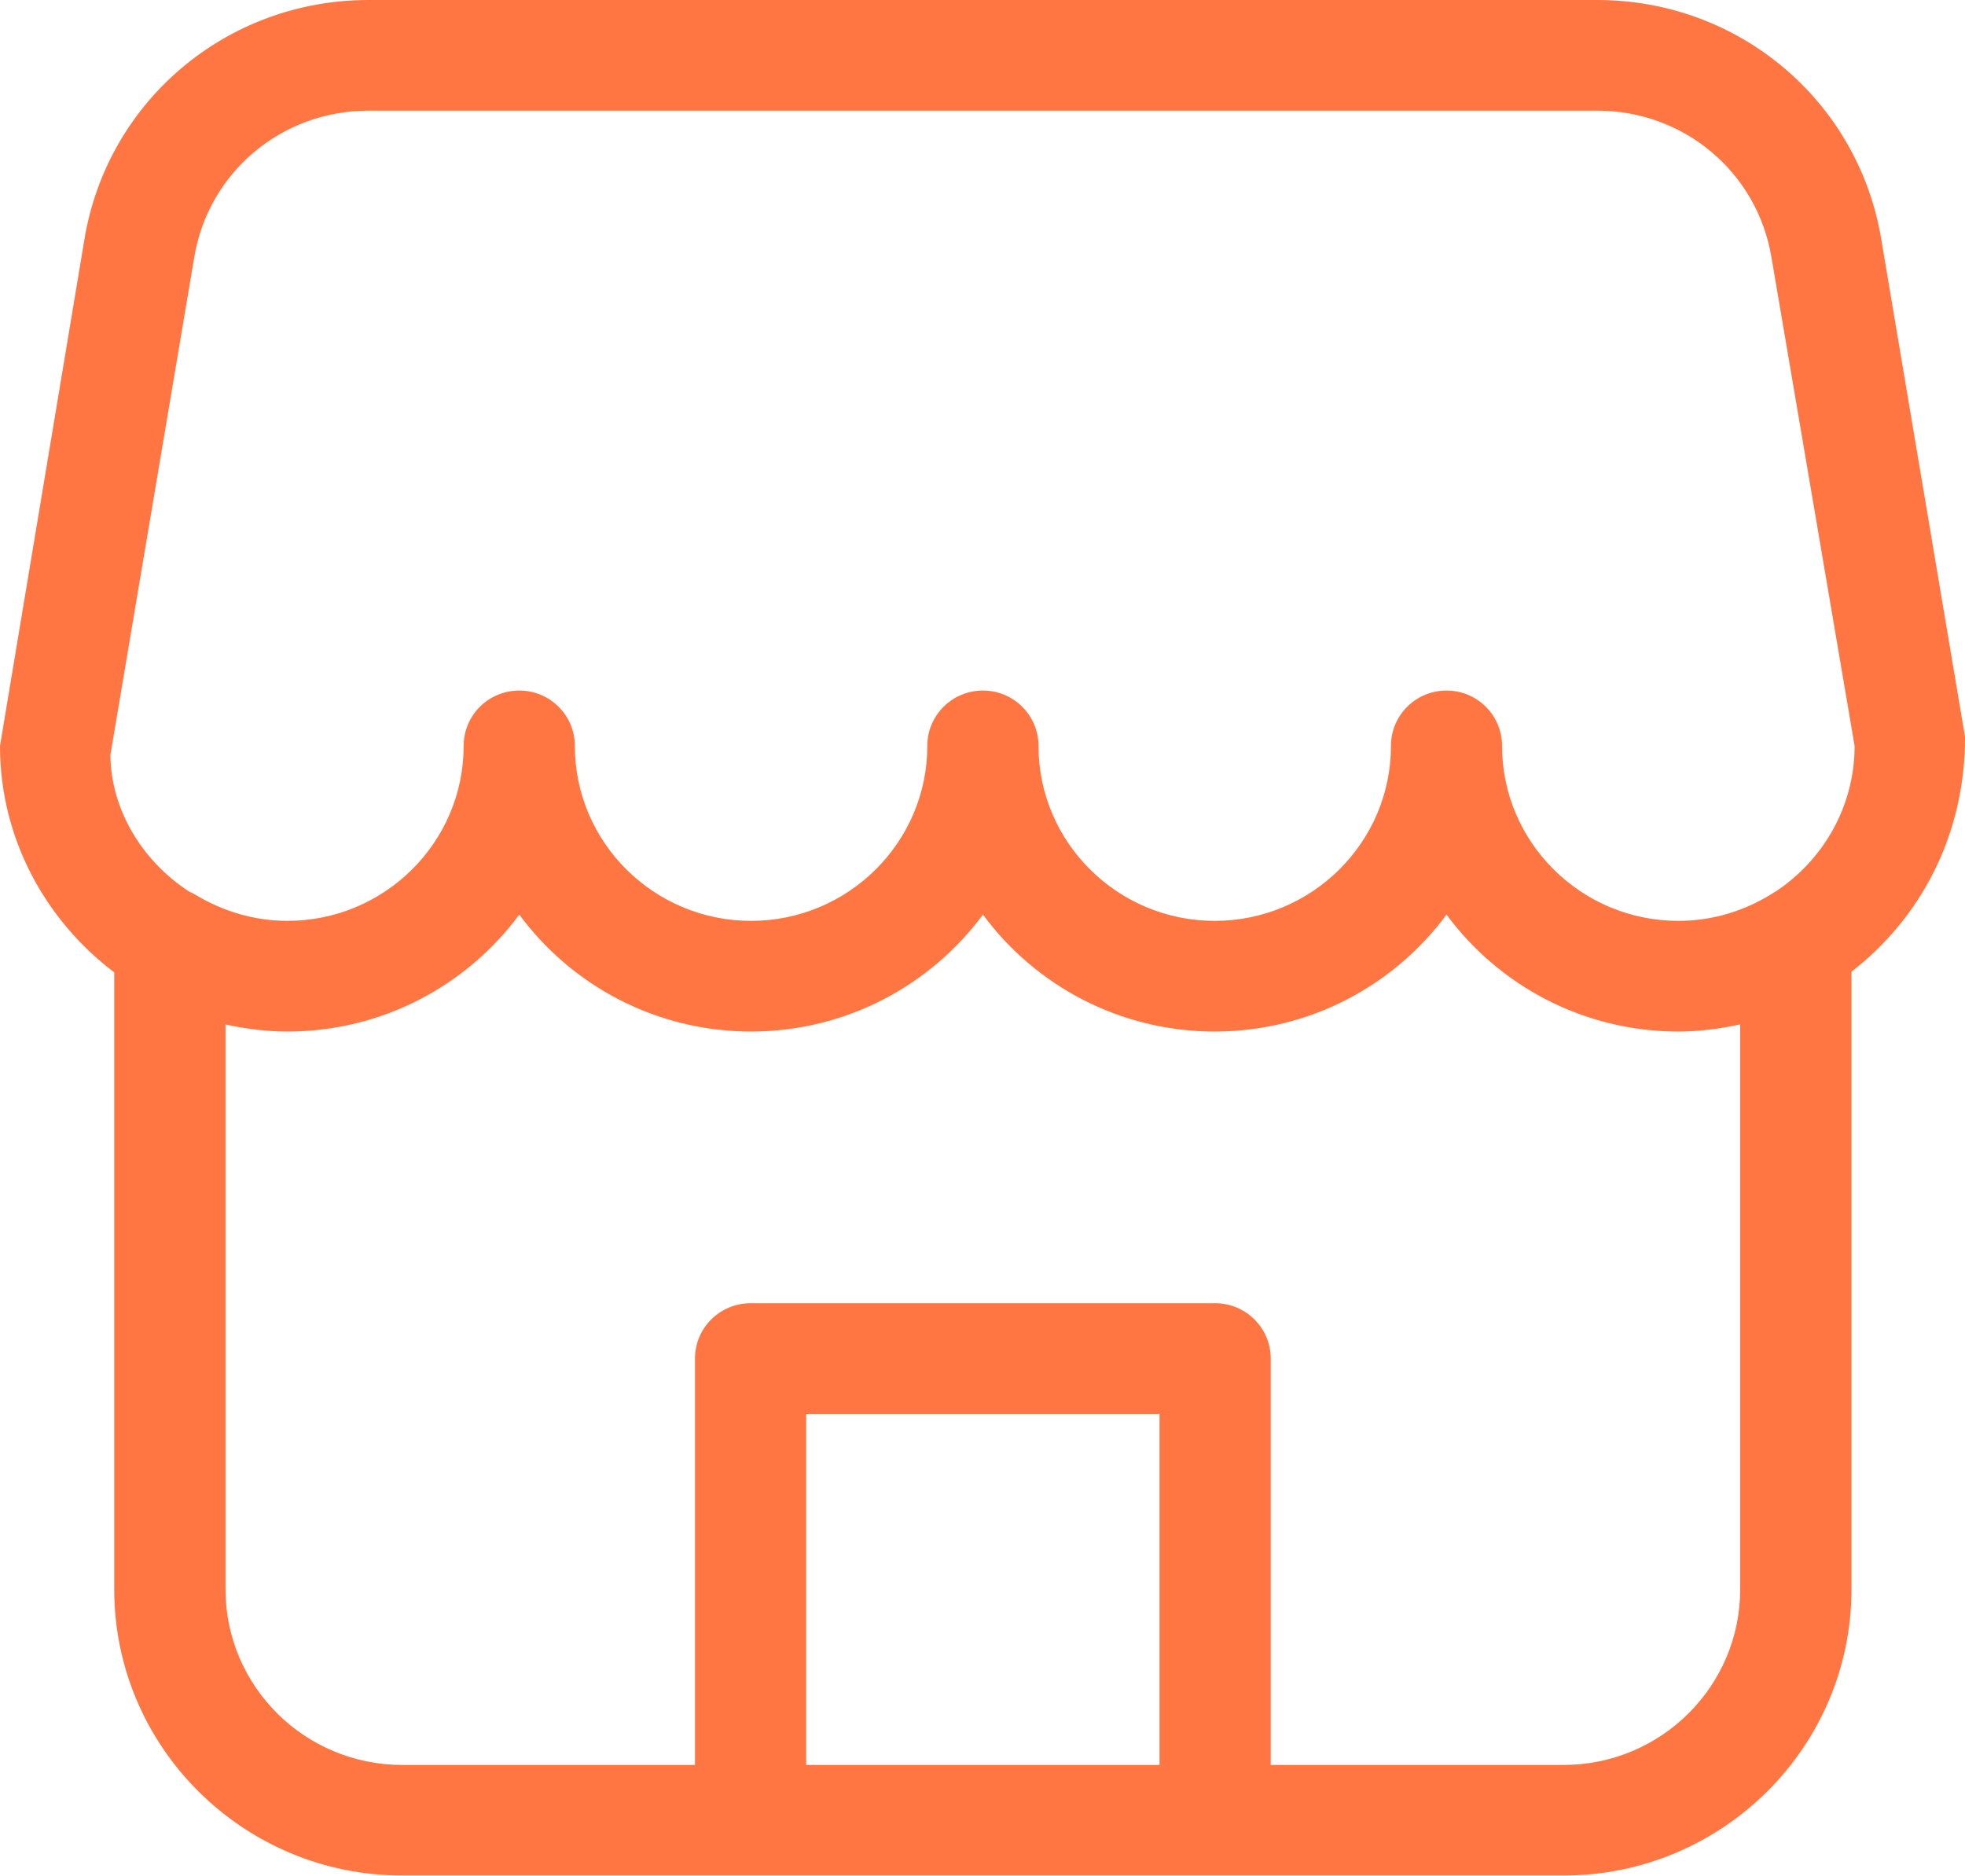
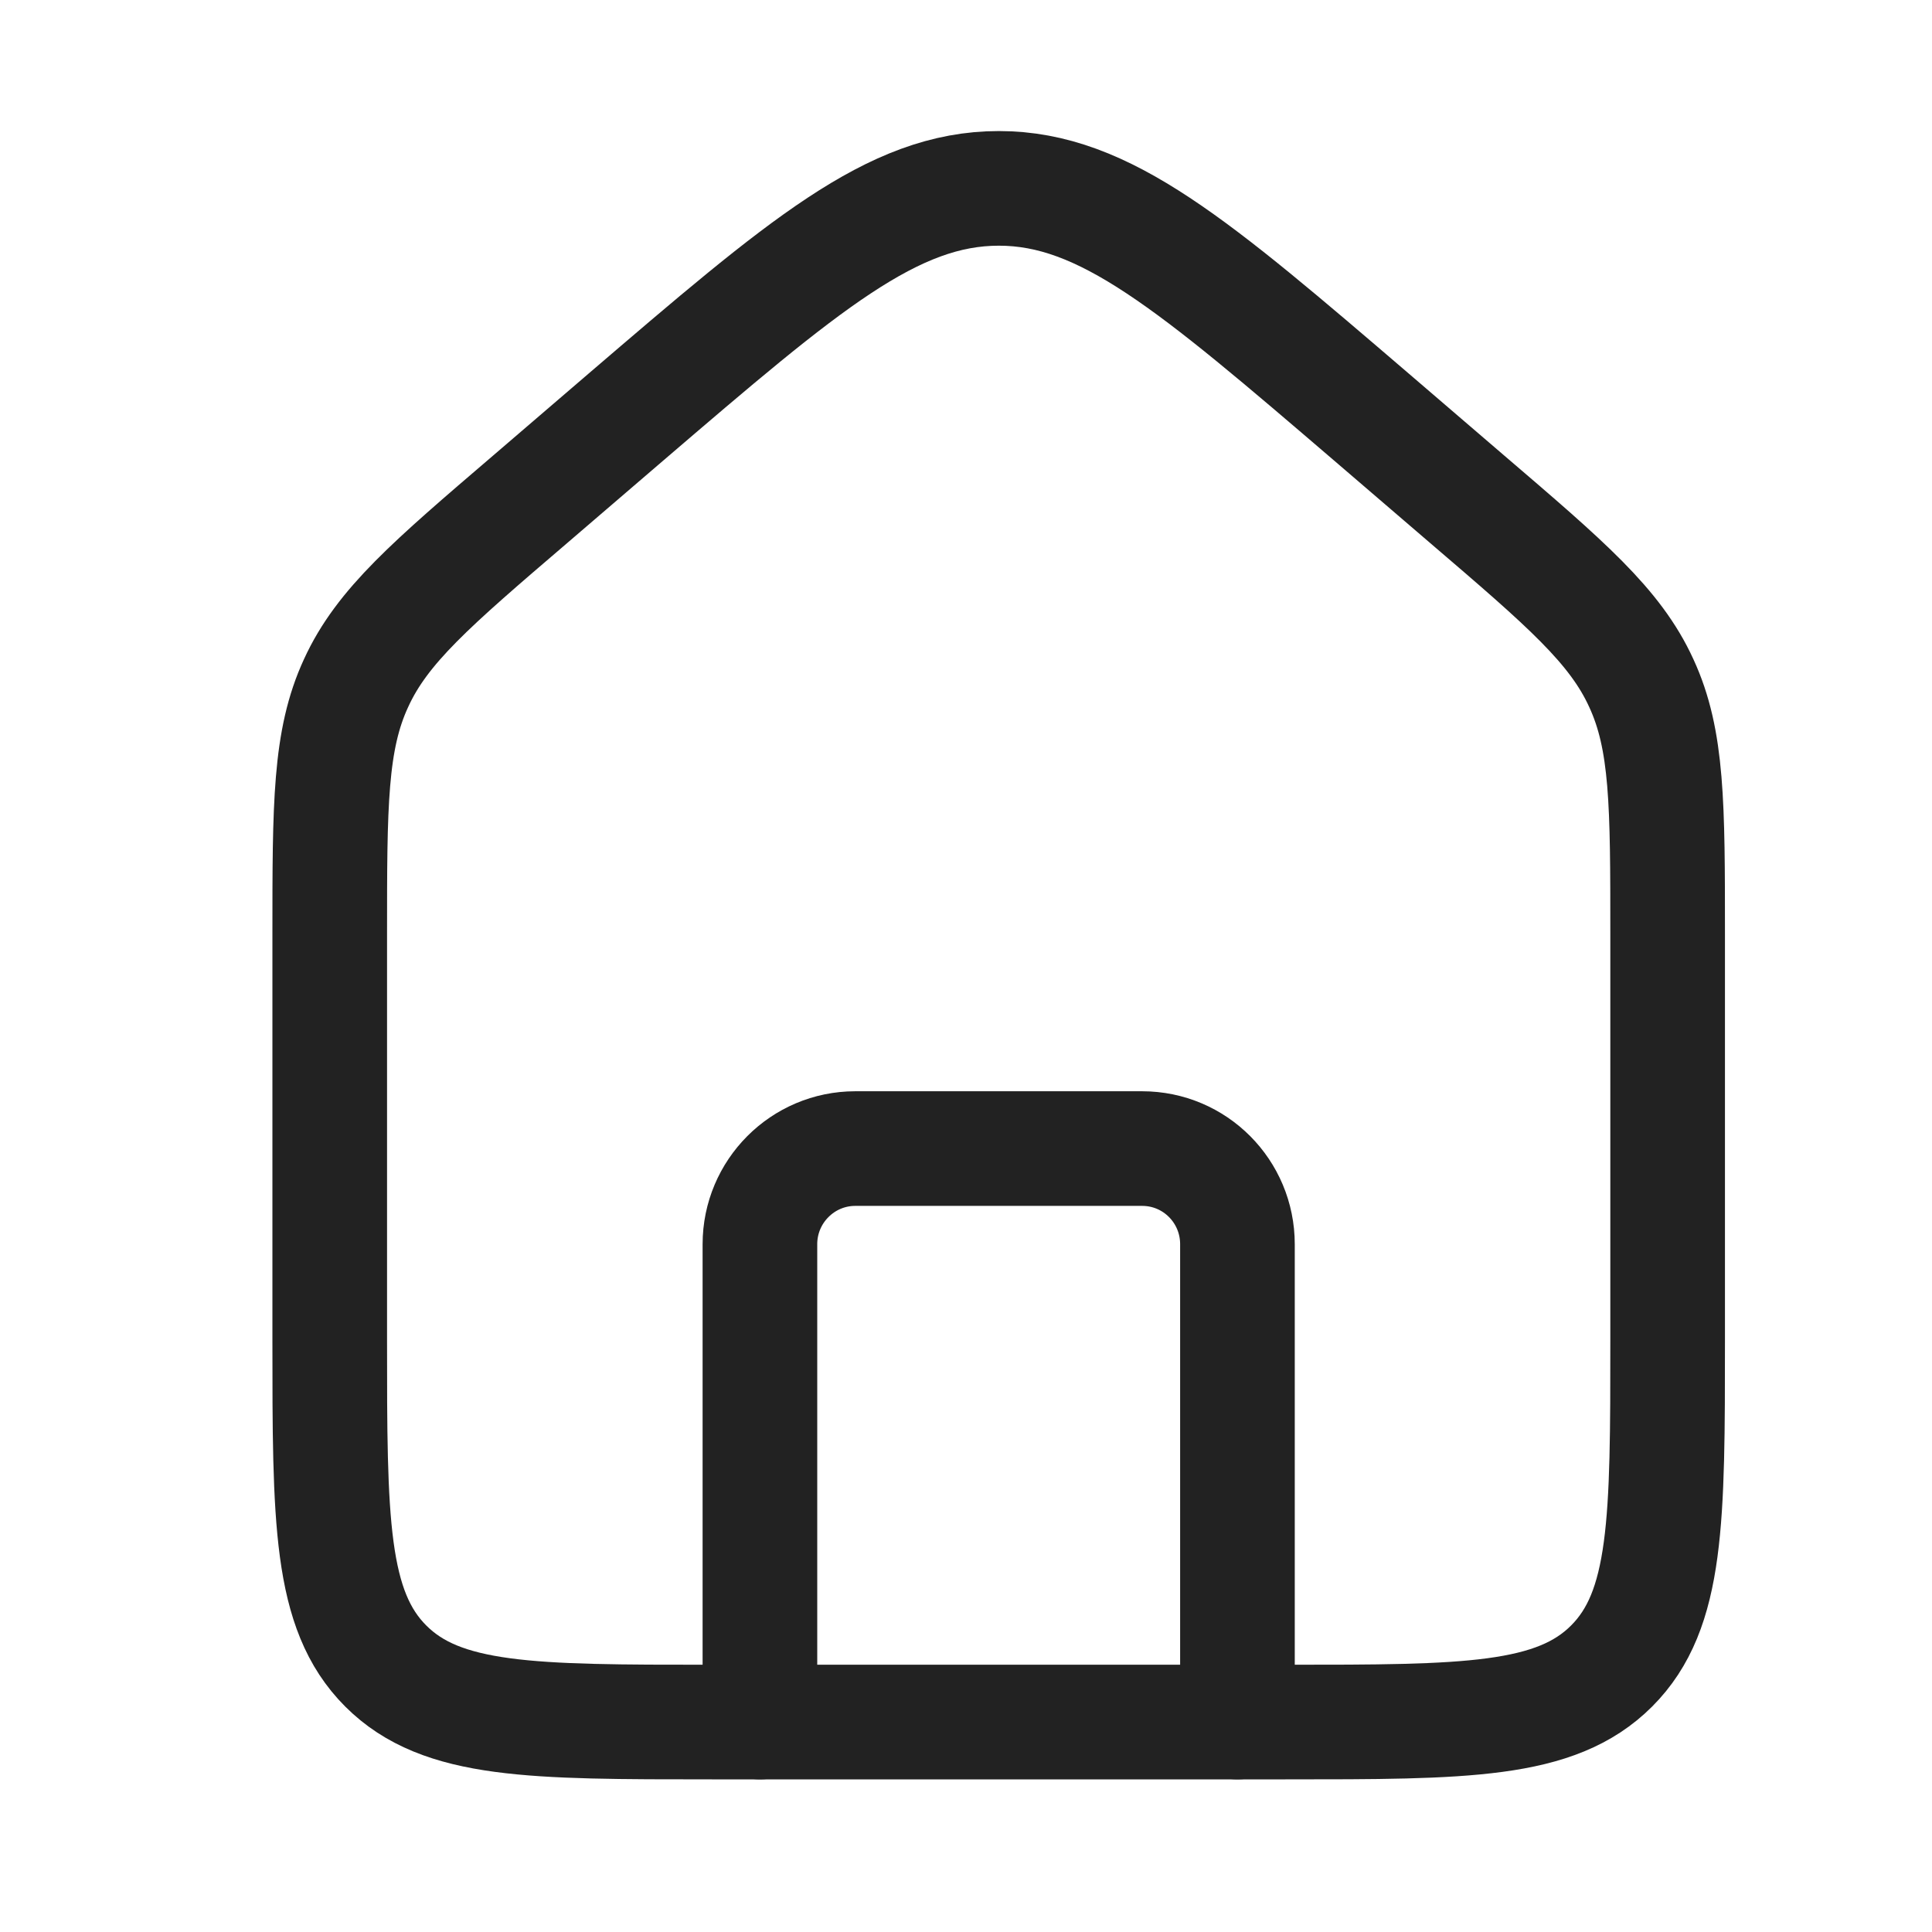
- <svg xmlns="http://www.w3.org/2000/svg" width="22" height="21" viewBox="0 0 22 21" fill="none">
-   <path fill-rule="evenodd" clip-rule="evenodd" d="M19.873 9.987C19.861 9.991 19.852 9.999 19.842 10.005C19.536 10.197 19.178 10.311 18.791 10.311C17.703 10.311 16.817 9.432 16.817 8.352C16.817 8.009 16.539 7.732 16.195 7.732C15.851 7.732 15.573 8.009 15.573 8.352C15.573 9.432 14.687 10.311 13.6 10.311C12.512 10.311 11.627 9.432 11.627 8.352C11.627 8.009 11.348 7.732 11.005 7.732C10.66 7.732 10.382 8.009 10.382 8.352C10.382 9.432 9.496 10.311 8.409 10.311C7.321 10.311 6.436 9.432 6.436 8.352C6.436 8.009 6.157 7.732 5.814 7.732C5.469 7.732 5.191 8.009 5.191 8.352C5.191 9.432 4.305 10.311 3.218 10.311C2.846 10.311 2.5 10.203 2.202 10.027C2.174 10.012 2.149 9.995 2.119 9.984C1.592 9.641 1.242 9.067 1.236 8.454L2.175 2.88C2.334 1.928 3.154 1.239 4.126 1.239H17.883C18.854 1.239 19.674 1.928 19.833 2.881L20.764 8.352C20.764 9.035 20.408 9.636 19.873 9.987ZM19.483 17.797C19.483 18.88 18.597 19.762 17.506 19.762H14.227V15.211C14.227 14.869 13.948 14.592 13.604 14.592H8.404C8.06 14.592 7.781 14.869 7.781 15.211V19.762H4.503C3.411 19.762 2.525 18.88 2.525 17.797V11.471C2.748 11.519 2.98 11.55 3.218 11.55C4.282 11.55 5.227 11.034 5.814 10.241C6.399 11.034 7.344 11.55 8.409 11.55C9.473 11.55 10.418 11.034 11.005 10.241C11.59 11.034 12.535 11.55 13.6 11.55C14.664 11.55 15.609 11.034 16.195 10.241C16.781 11.034 17.726 11.55 18.791 11.55C19.03 11.55 19.26 11.519 19.483 11.47V17.797ZM9.026 19.762H12.982V15.831H9.026V19.762ZM21.062 2.676C20.803 1.126 19.466 0 17.883 0H4.126C2.542 0 1.205 1.126 0.946 2.676L0 8.352C0 9.389 0.508 10.303 1.279 10.888V17.797C1.279 19.563 2.725 21 4.503 21H17.506C19.283 21 20.729 19.563 20.729 17.797V10.88C21.5 10.284 22.005 9.347 22 8.249L21.062 2.676Z" fill="#FF7643" />
+ <svg xmlns="http://www.w3.org/2000/svg" width="6" height="6" viewBox="0 0 6 6" fill="none">
+   <path d="M1.024 2.902C1.024 2.499 1.024 2.298 1.106 2.121C1.187 1.944 1.34 1.813 1.646 1.551L1.943 1.296C2.496 0.822 2.772 0.585 3.102 0.585C3.431 0.585 3.707 0.822 4.26 1.296L4.557 1.551C4.863 1.813 5.016 1.944 5.097 2.121C5.179 2.298 5.179 2.499 5.179 2.902V4.161C5.179 4.72 5.179 5 5.005 5.174C4.831 5.348 4.551 5.348 3.992 5.348H2.211C1.652 5.348 1.372 5.348 1.198 5.174C1.024 5 1.024 4.72 1.024 4.161V2.902Z" stroke="#222222" stroke-width="0.356" />
+   <path d="M3.843 5.348V3.864C3.843 3.7 3.711 3.567 3.547 3.567H2.656C2.493 3.567 2.36 3.7 2.36 3.864V5.348" stroke="#222222" stroke-width="0.356" stroke-linecap="round" stroke-linejoin="round" />
</svg>
